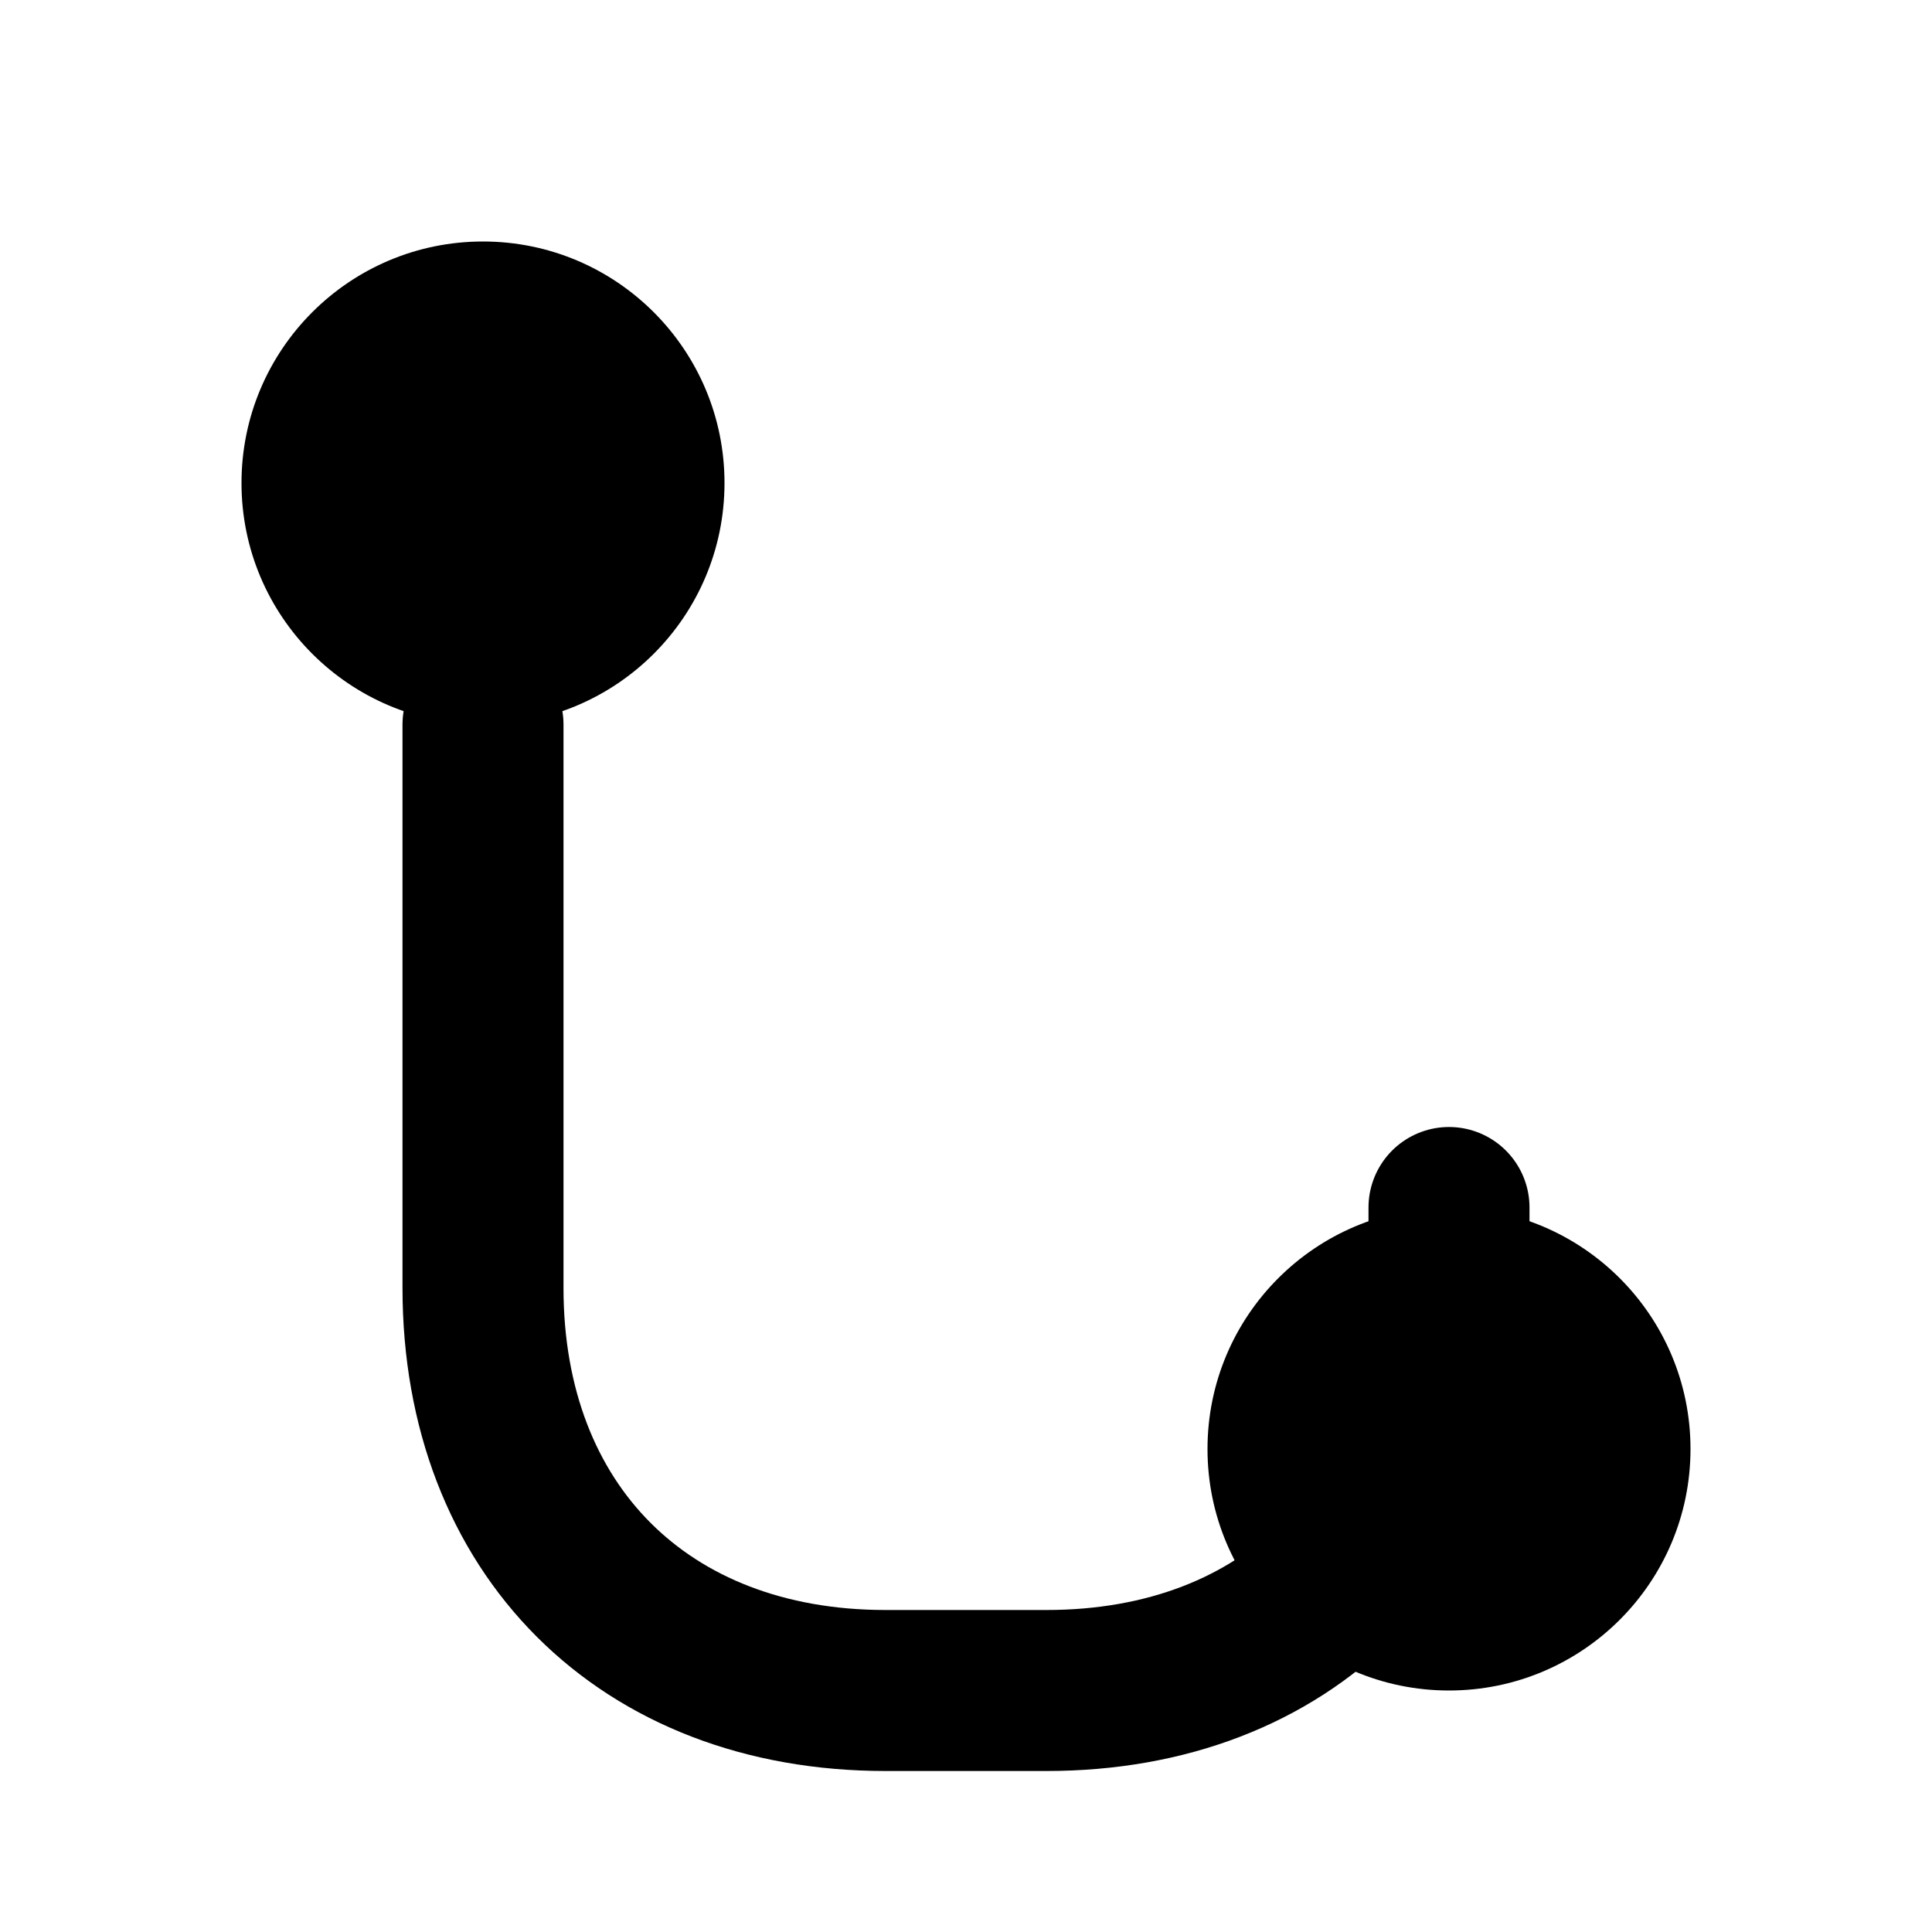
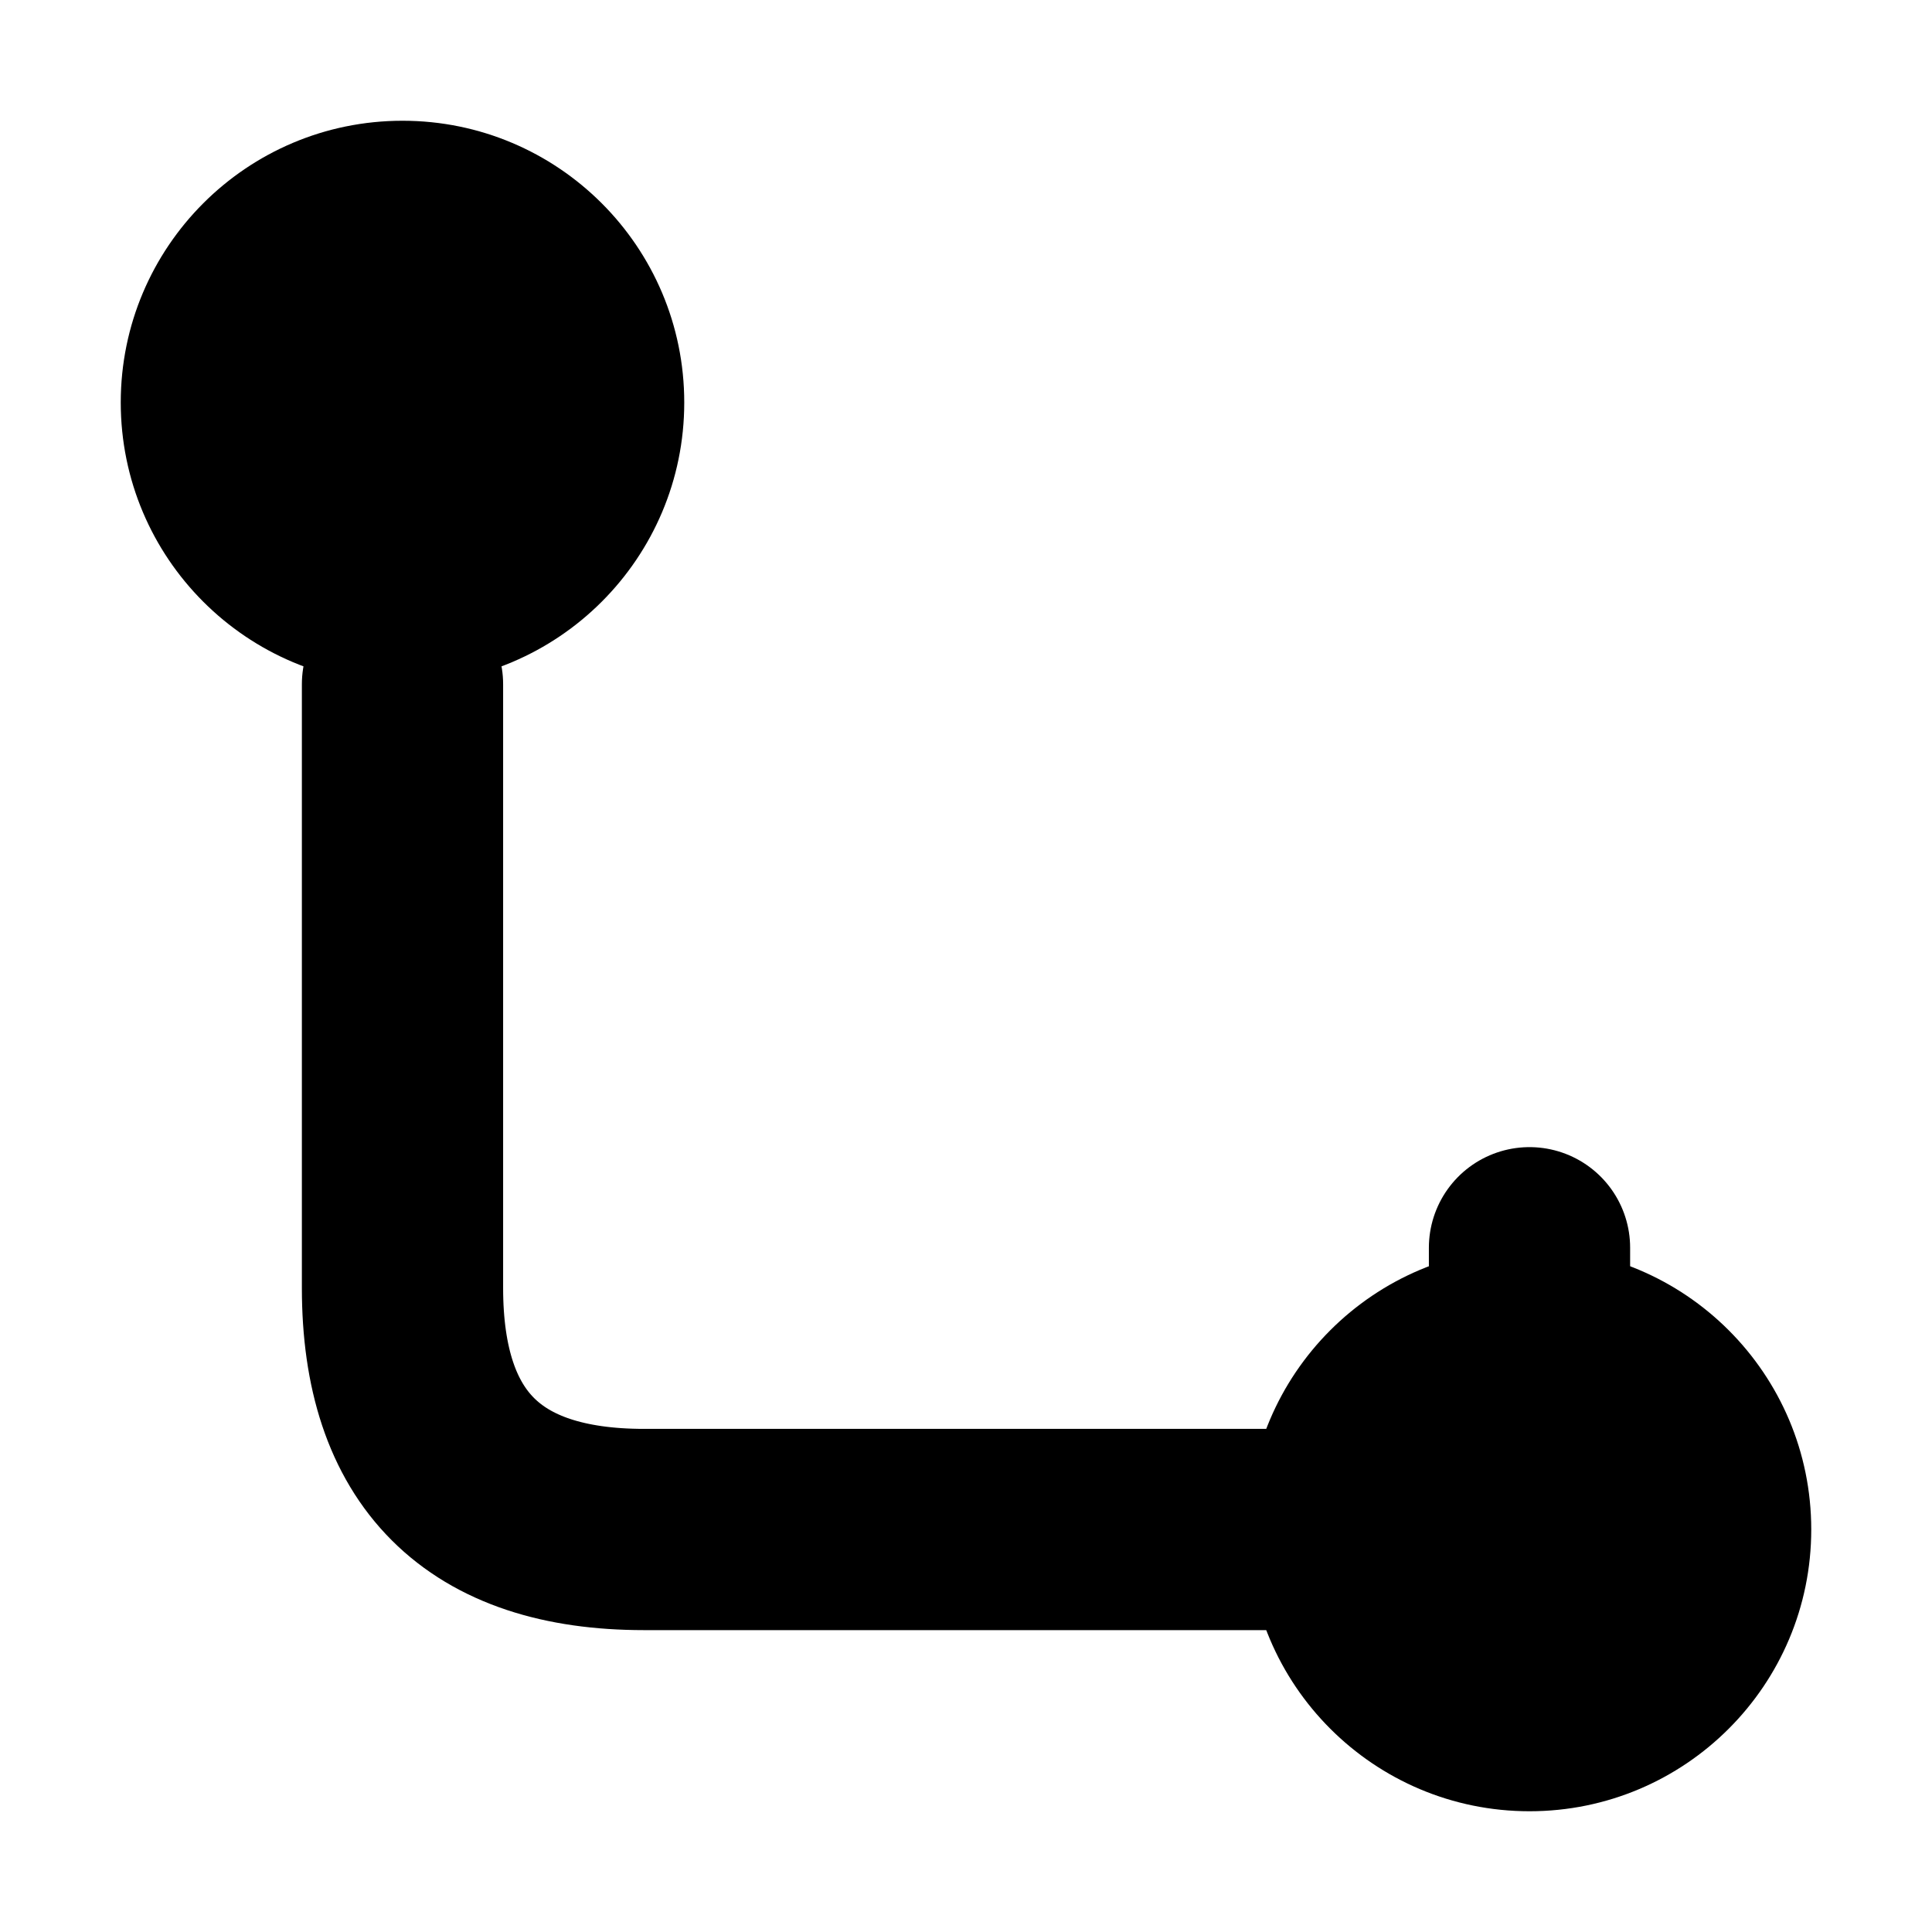
<svg xmlns="http://www.w3.org/2000/svg" width="24" height="24" viewBox="0 0 24 24" fill="none">
-   <circle cx="6" cy="6" r="3" fill="currentColor" />
-   <circle cx="18" cy="18" r="3" fill="currentColor" />
-   <path d="M6 9 L6 16 C6 19 8 21 11 21 L13 21 C16 21 18 19 18 16 L18 15" stroke="currentColor" stroke-width="2" stroke-linecap="round" fill="none" />
+   <circle cx="5" cy="5" r="3.5" fill="currentColor" />
+   <circle cx="19" cy="19" r="3.5" fill="currentColor" />
+   <path d="M5 8.5 V16 Q5 19 8 19 H16 Q19 19 19 16 V15.5" stroke="currentColor" stroke-width="2.5" stroke-linecap="round" stroke-linejoin="round" fill="none" />
</svg>
